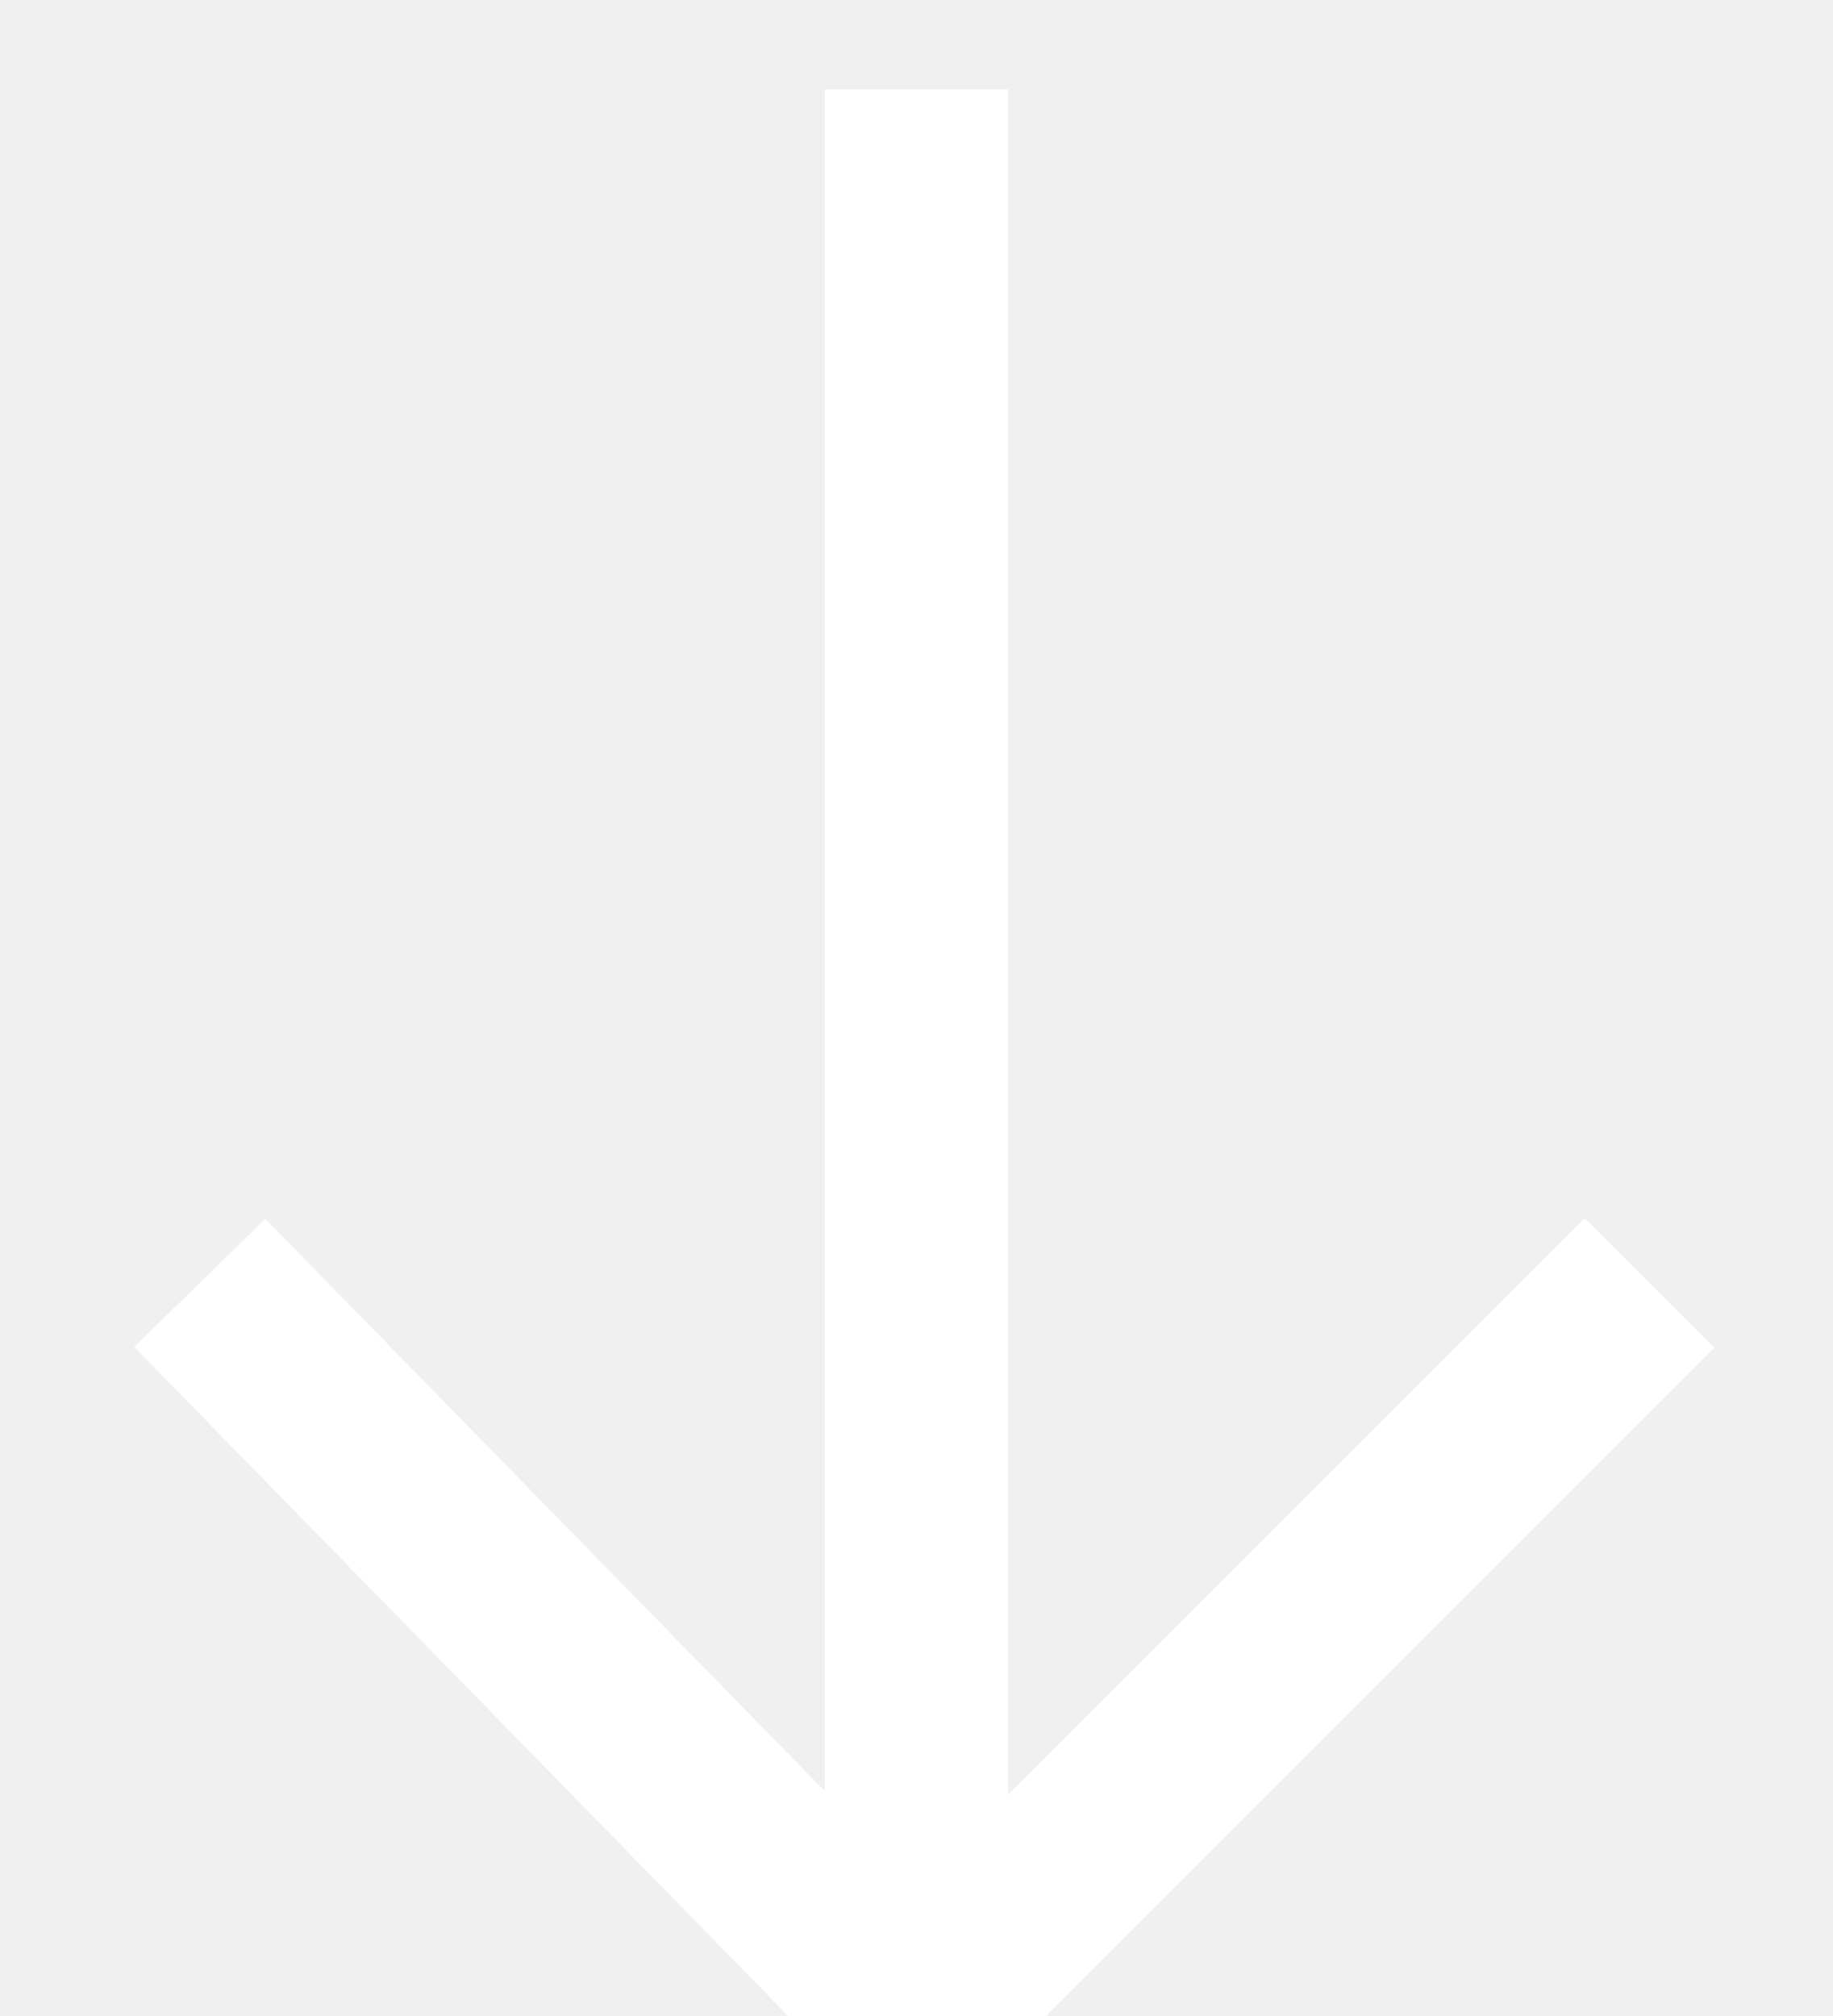
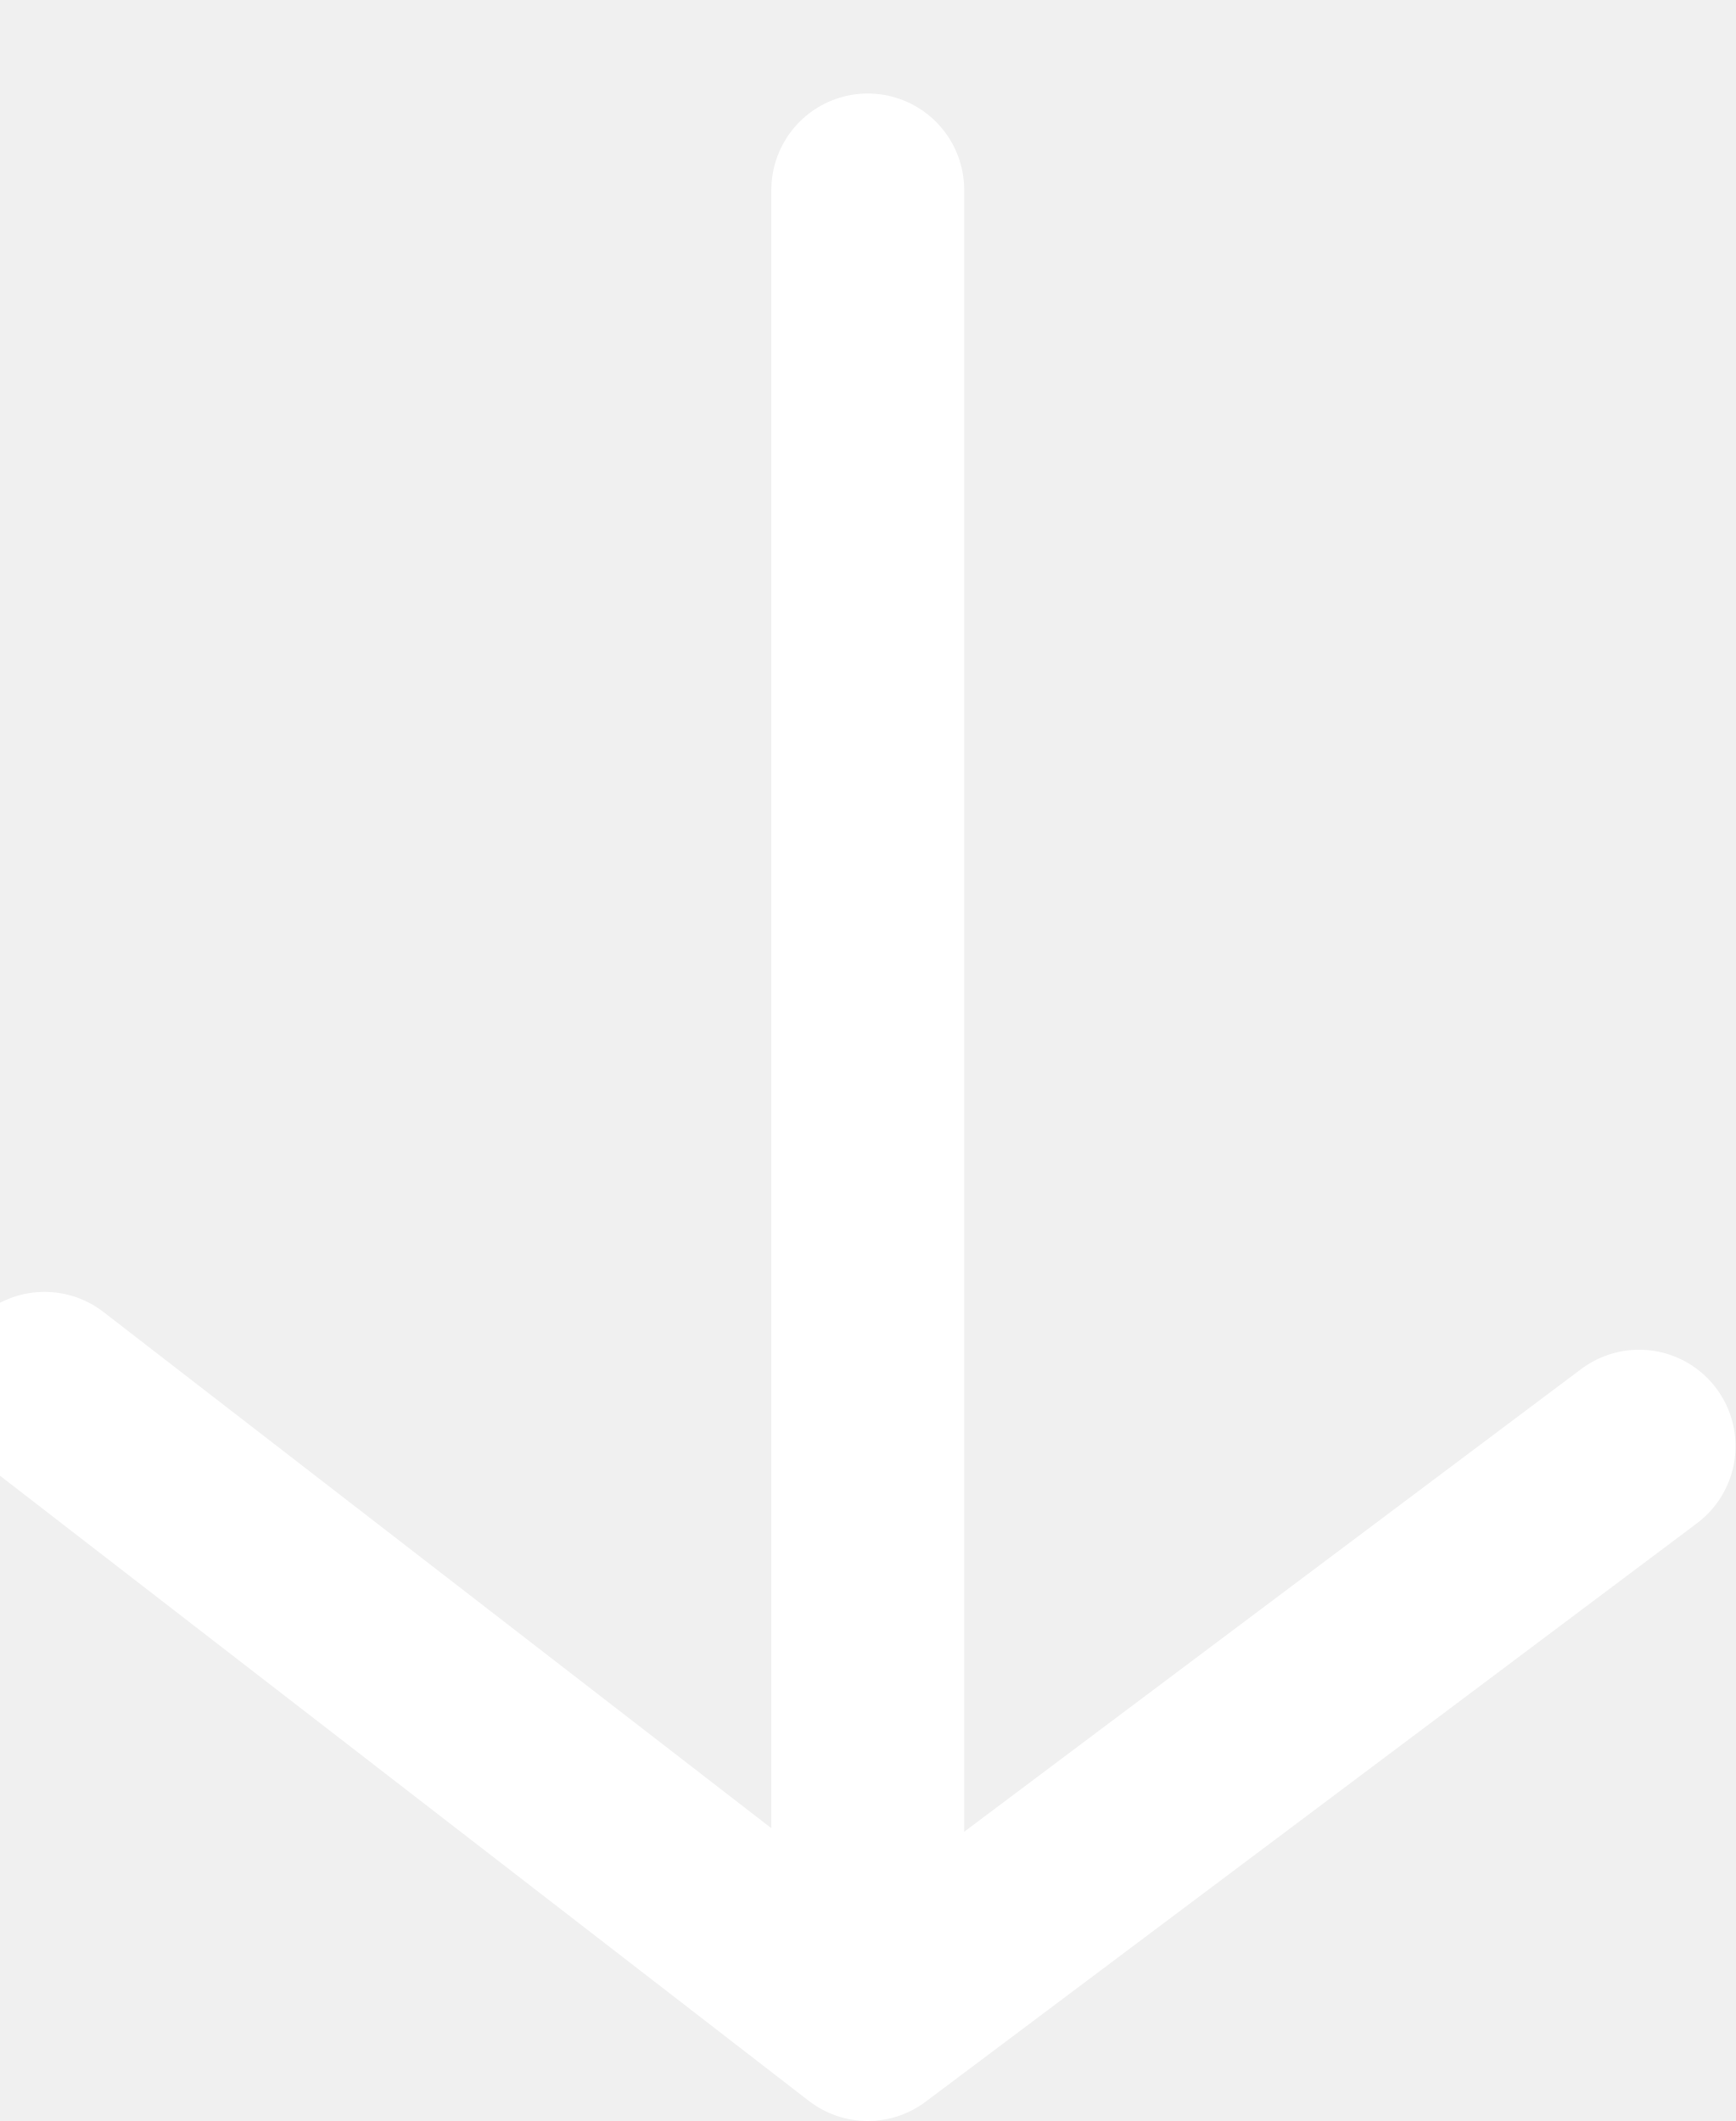
- <svg xmlns="http://www.w3.org/2000/svg" width="10" height="11" viewBox="0 0 10 11">
-   <g fill="none" fill-rule="evenodd" stroke="#FFFFFF" transform="rotate(90 4.5 4.5)">
-     <path d="M0.488,4 L11,4" />
-     <polyline points="7 0 11 4 7 7.91" />
+ <svg xmlns="http://www.w3.org/2000/svg" width="9" height="11" viewBox="0 0 9 11">
+   <g fill="none" fill-rule="evenodd" stroke="#FFFFFF" transform="rotate(90 4.5 4.5)" stroke-linecap="round">
+     <path d="M.985 4.5L9.5 4.5M10.5 4.5L7.5.5M10.5 4.5L7.2 8.769" />
  </g>
</svg>
